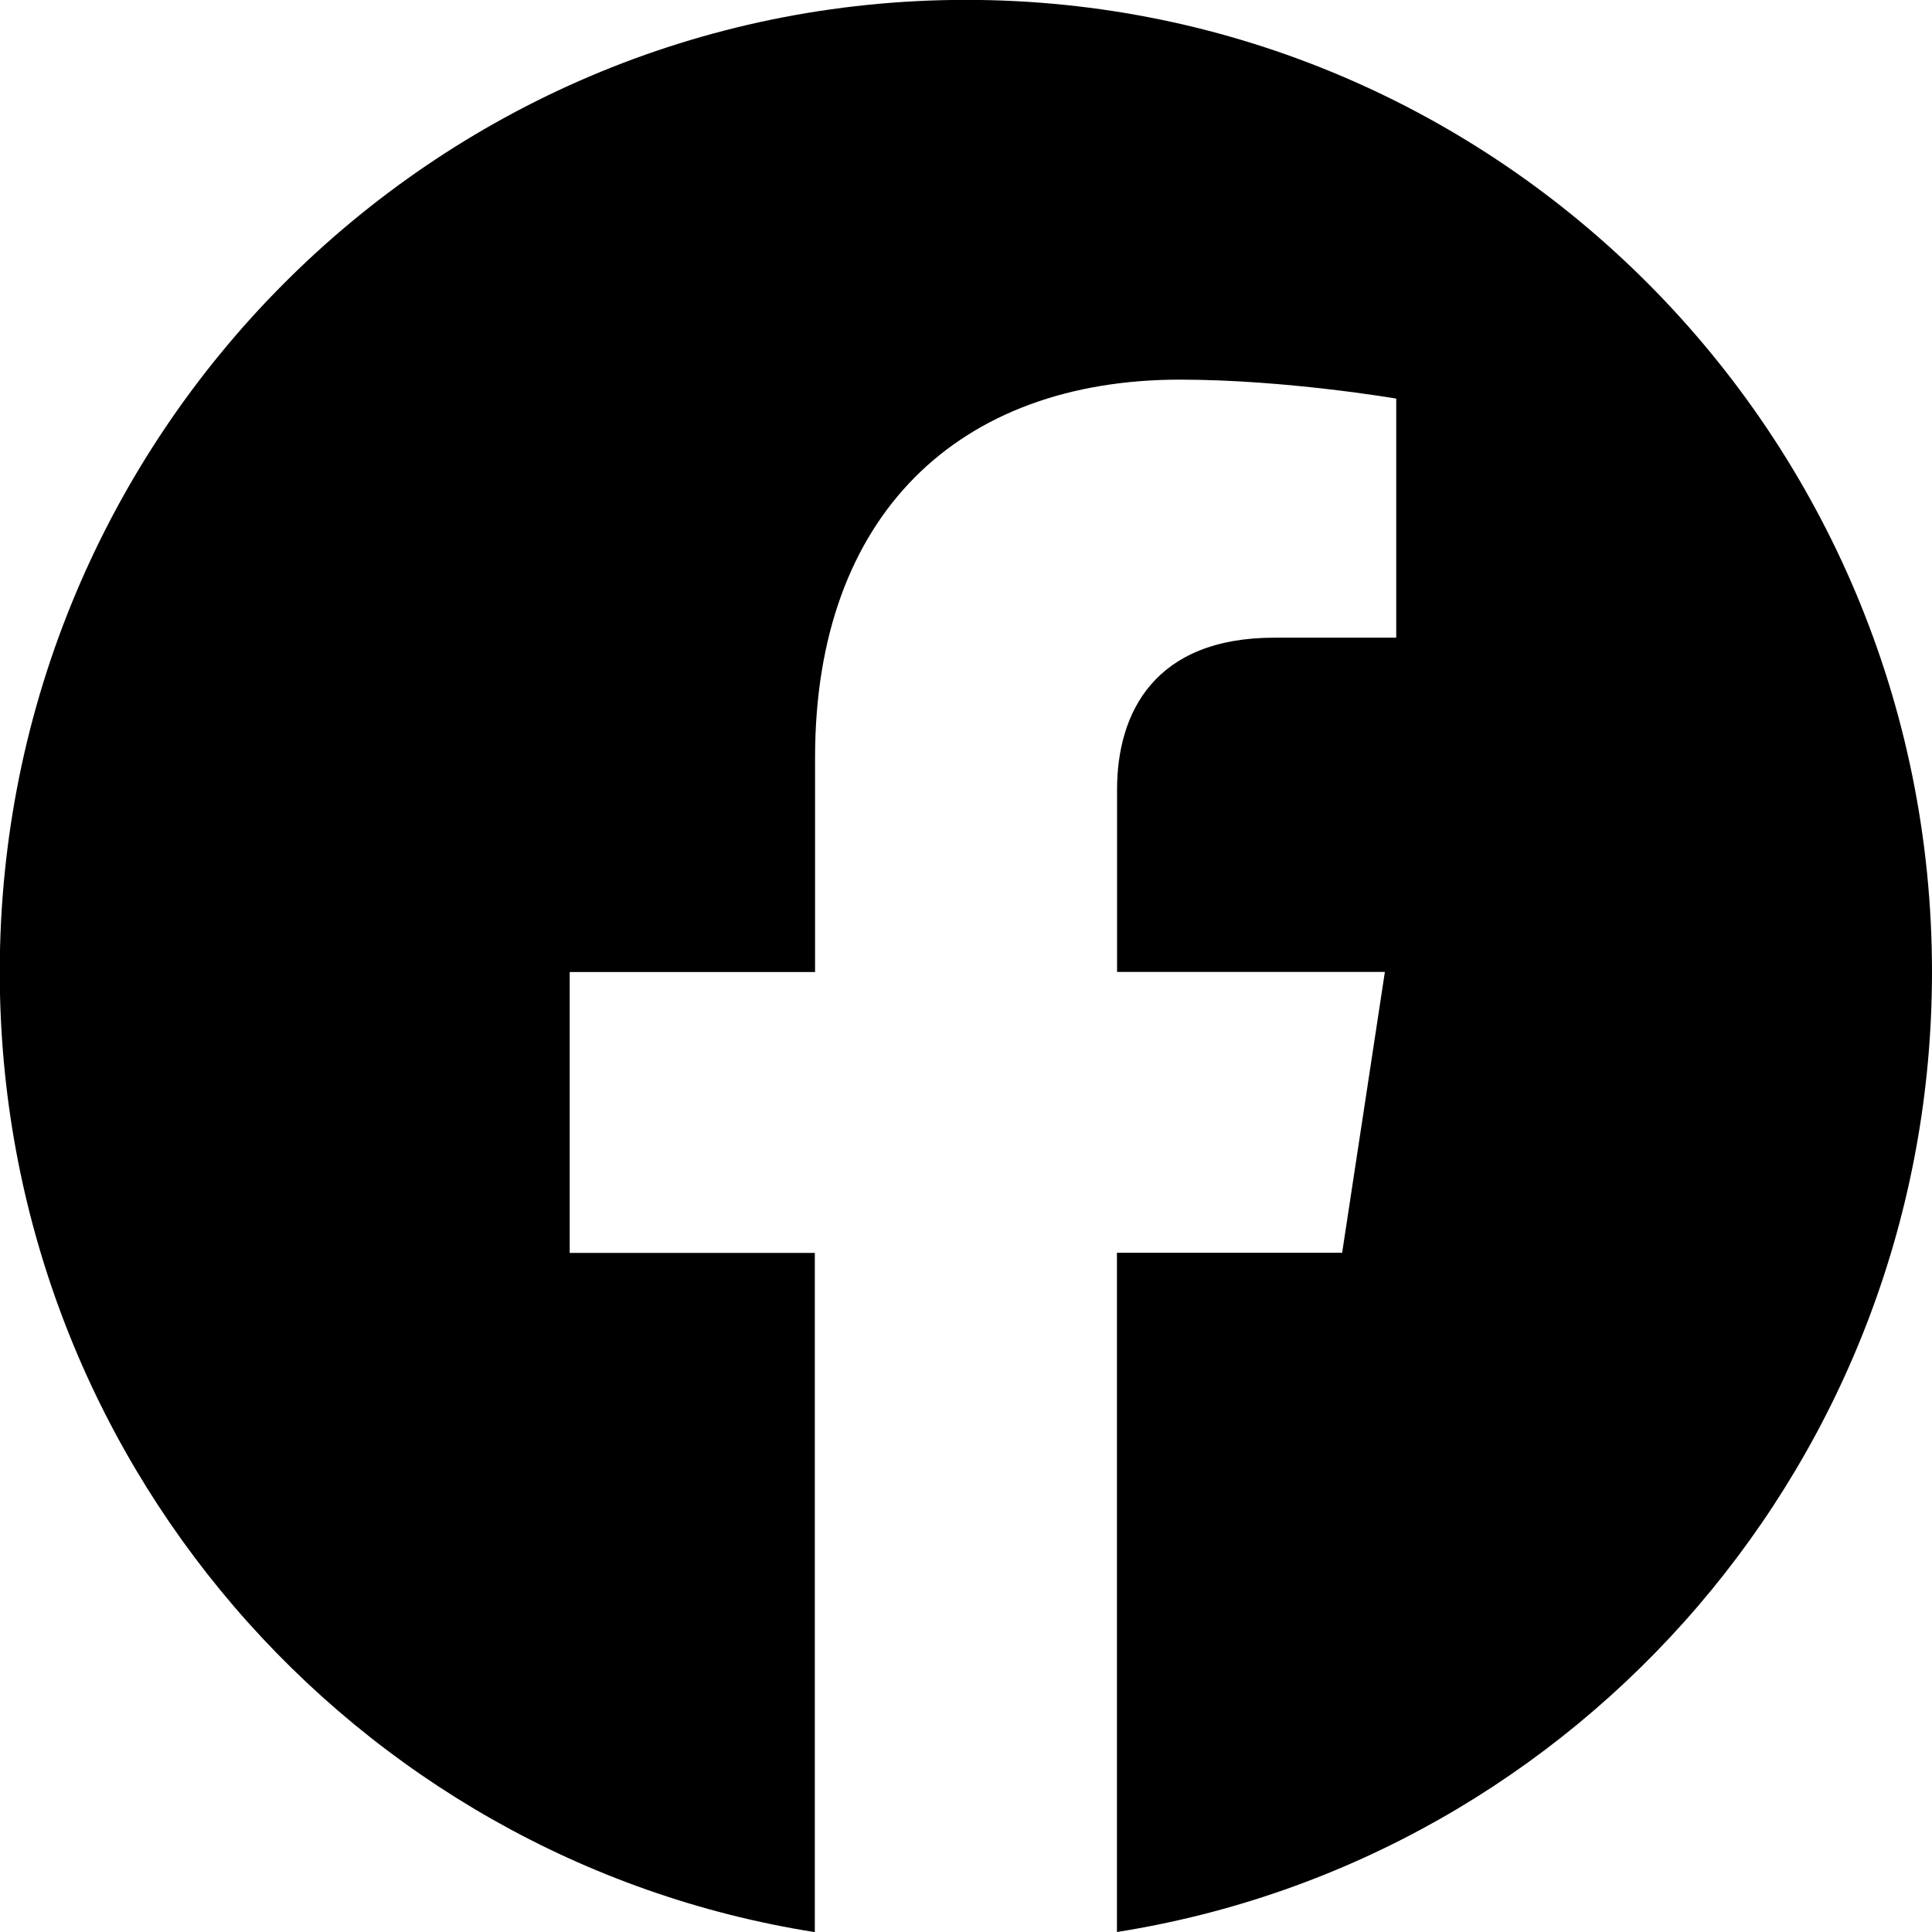
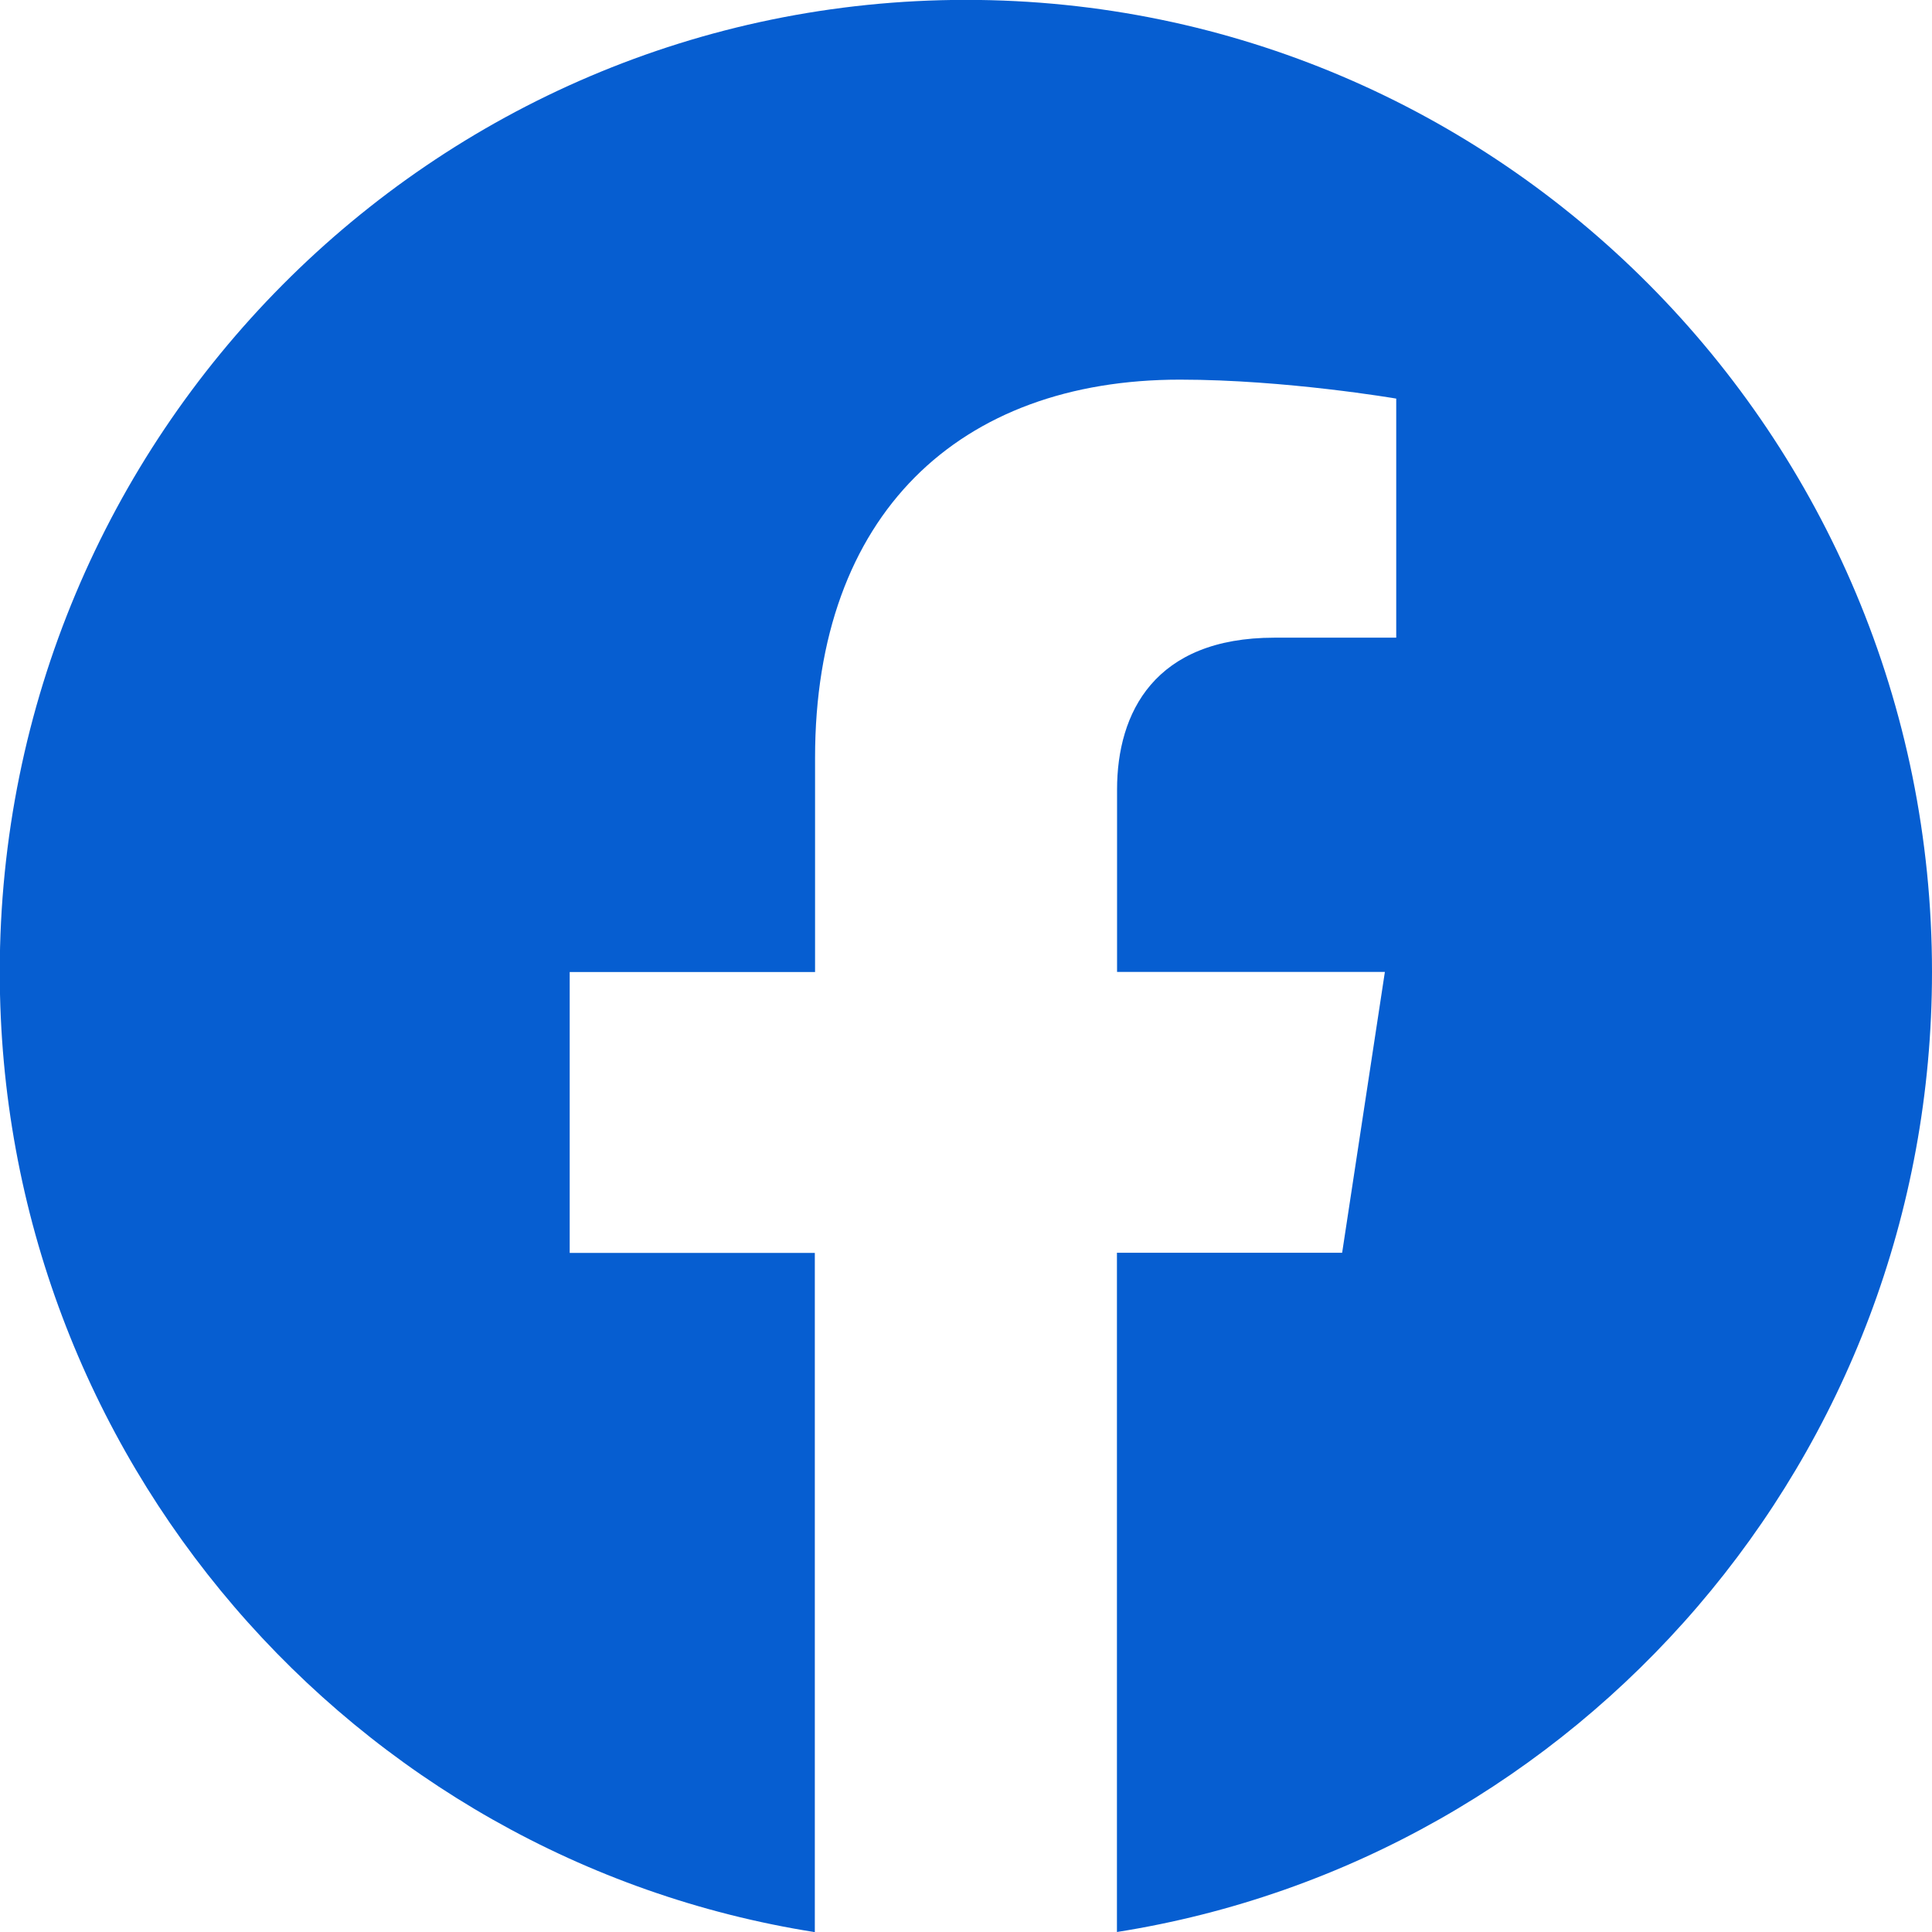
- <svg xmlns="http://www.w3.org/2000/svg" width="16" height="16" fill="currentColor" class="bi bi-facebook" viewBox="0 0 16 16">
+ <svg xmlns="http://www.w3.org/2000/svg" width="16" height="16" fill="#065ed1" class="bi bi-facebook" viewBox="0 0 16 16">
  <path d="M16 8.049c0-4.446-3.582-8.05-8-8.05C3.58 0-.002 3.603-.002 8.05c0 4.017 2.926 7.347 6.75 7.951v-5.625h-2.03V8.05H6.75V6.275c0-2.017 1.195-3.131 3.022-3.131.876 0 1.791.157 1.791.157v1.98h-1.009c-.993 0-1.303.621-1.303 1.258v1.51h2.218l-.354 2.326H9.25V16c3.824-.604 6.75-3.934 6.75-7.951z" />
</svg>
